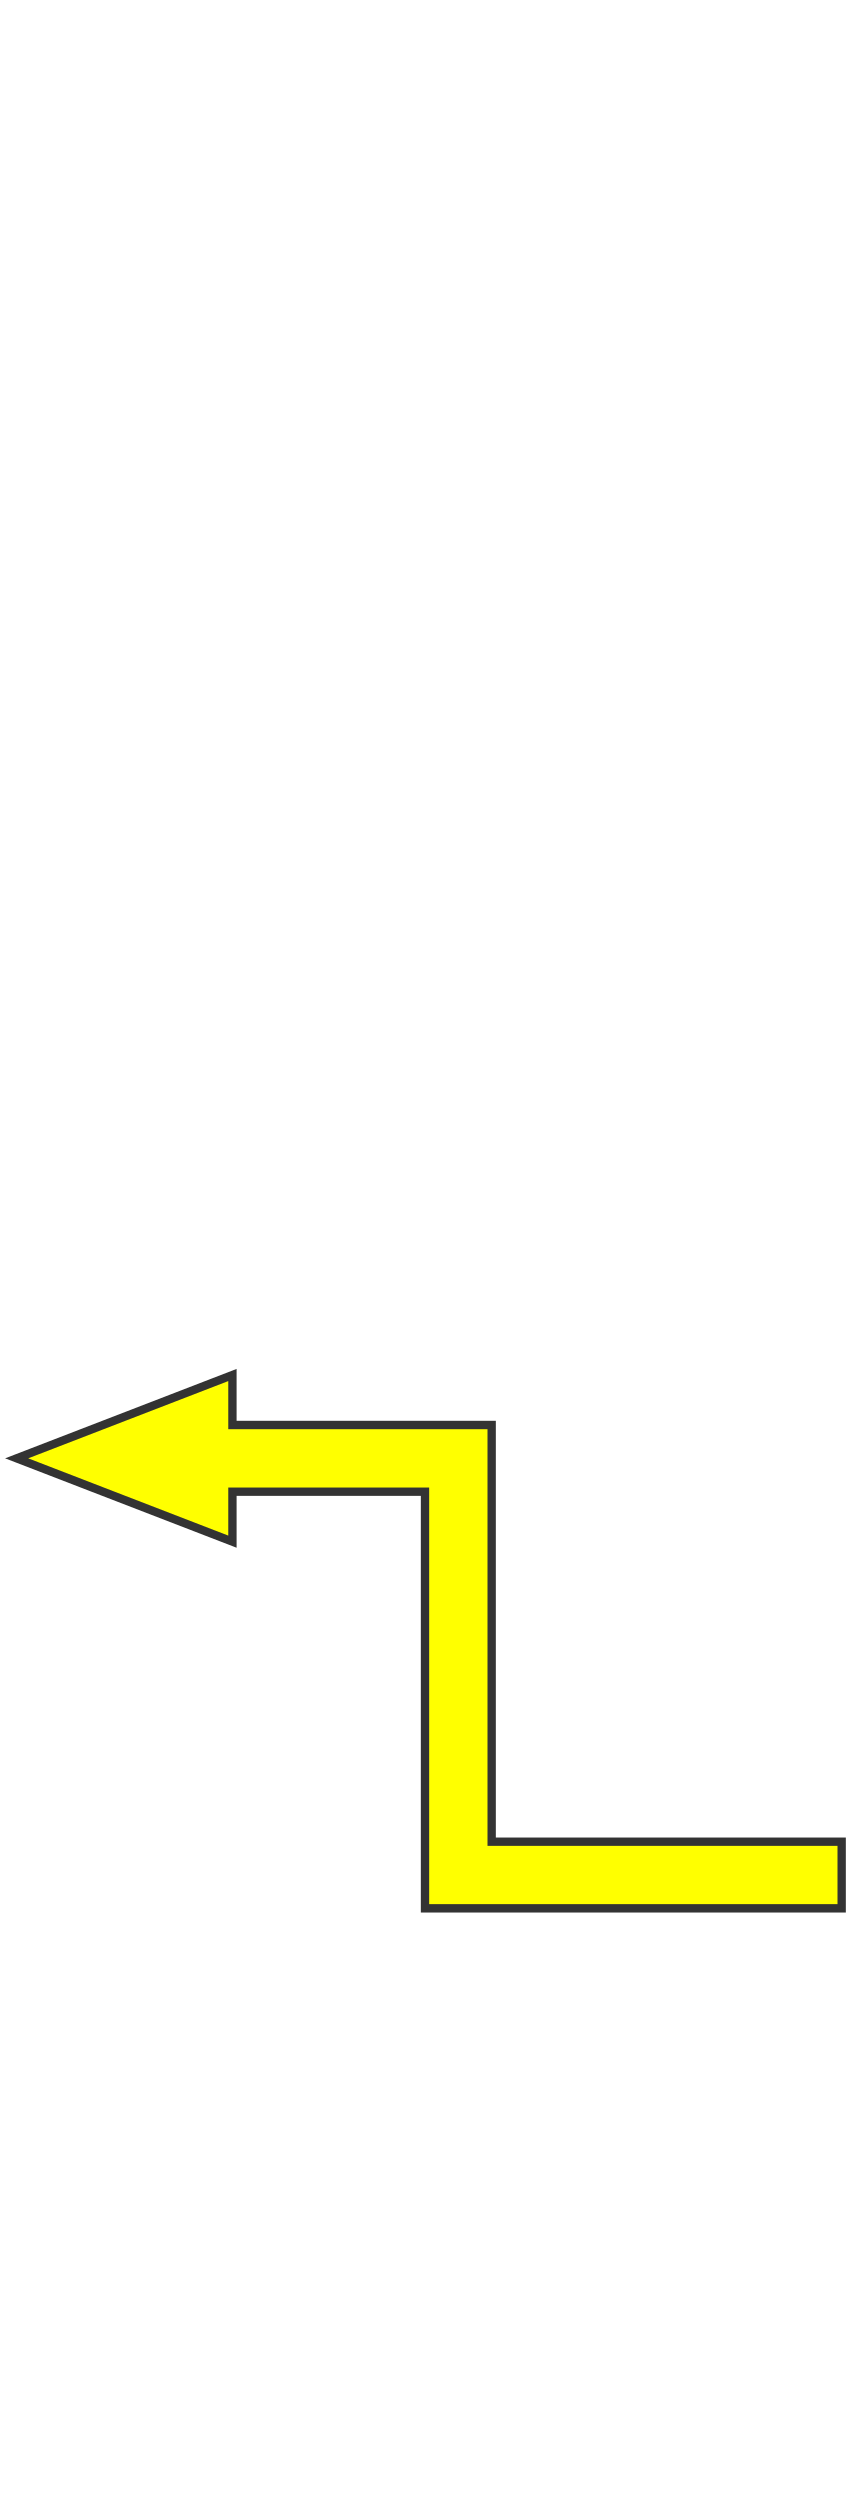
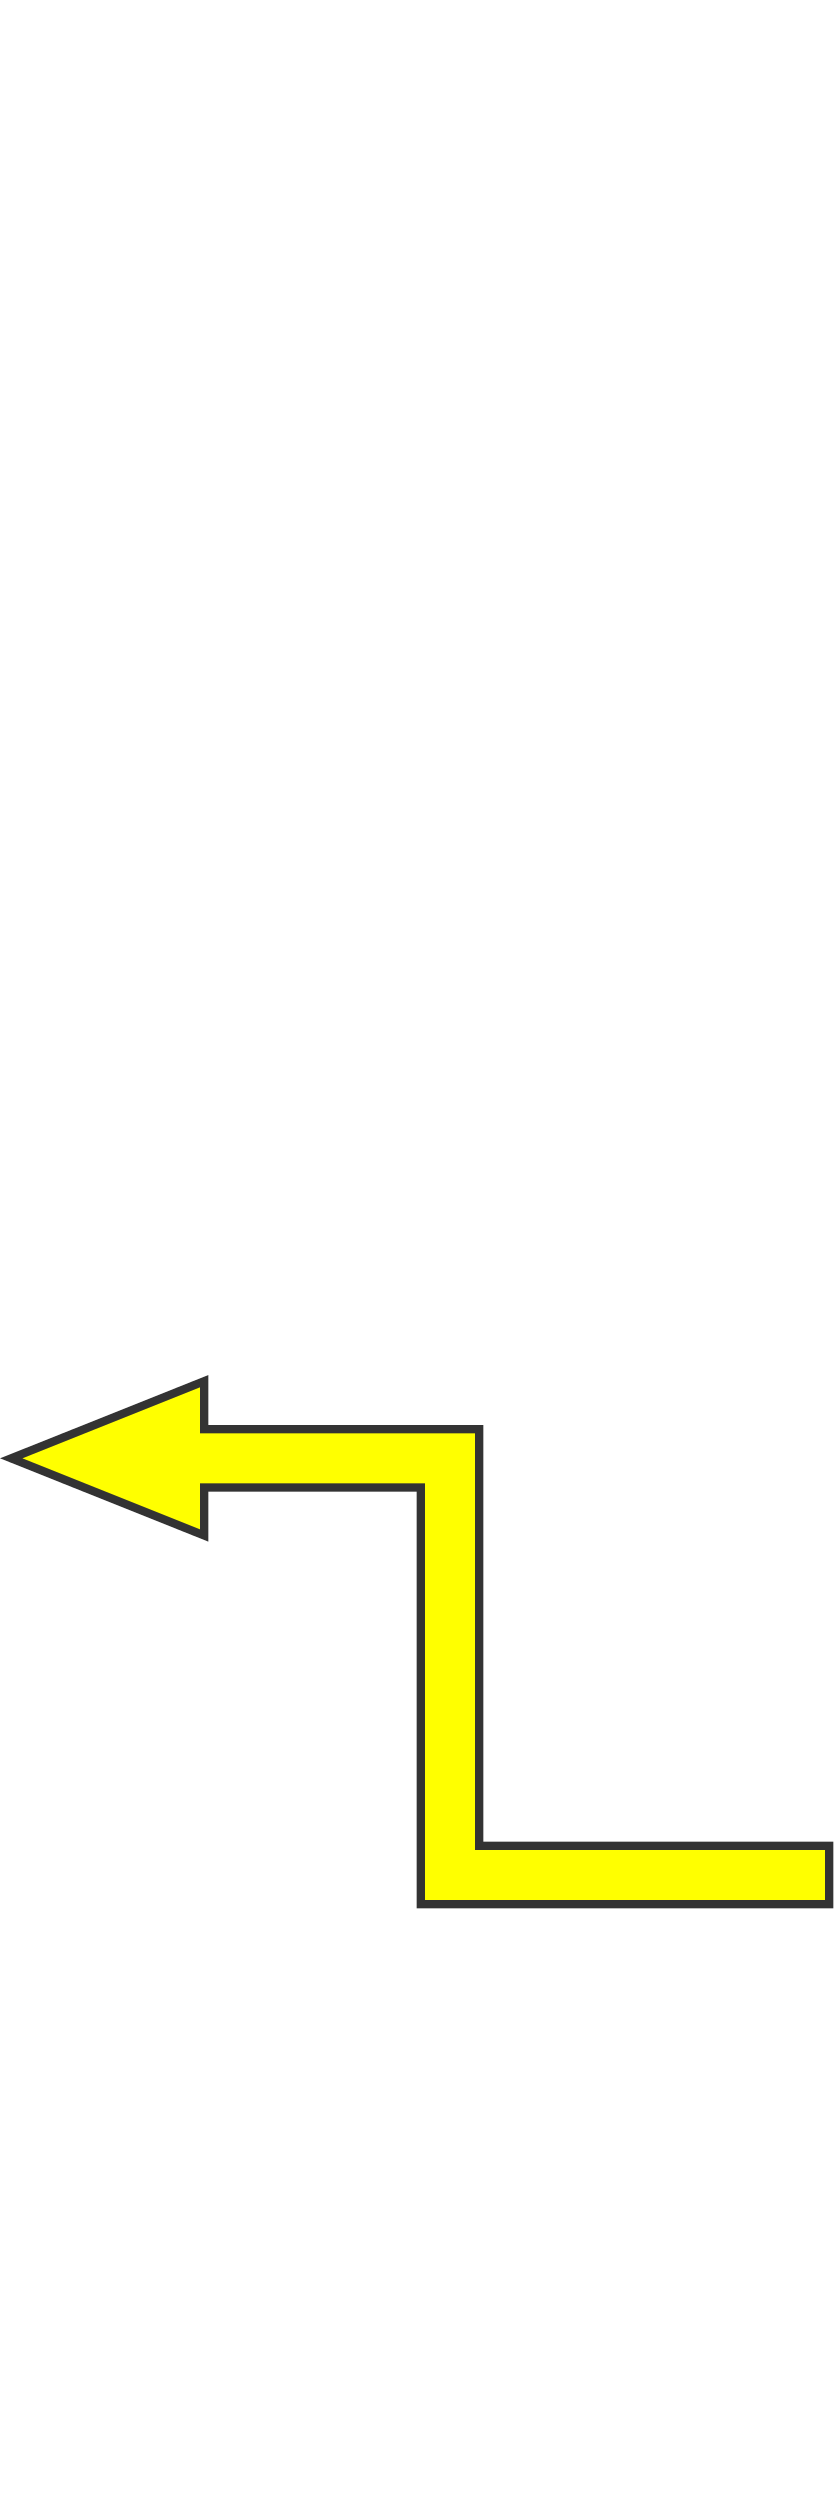
- <svg xmlns="http://www.w3.org/2000/svg" width="102" height="300" viewBox="0 0 102 300" fill="none">
-   <path d="M27.892 185L2 175L27.892 165V171H59V221H101V229L51 229V179H27.892V185Z" fill="#FFFF00" stroke="#333333" />
+ <svg xmlns="http://www.w3.org/2000/svg" width="100" height="300" viewBox="0 0 100 300" fill="none">
+   <path d="M24.5 165.739L1.346 175L24.5 184.261V179V178.5H25L50 178.5H50.5V179V228.5L99.5 228.5V221.5H58H57.5V221V171.5H25H24.5V171V165.739Z" fill="#FFFF00" stroke="#333333" />
</svg>
